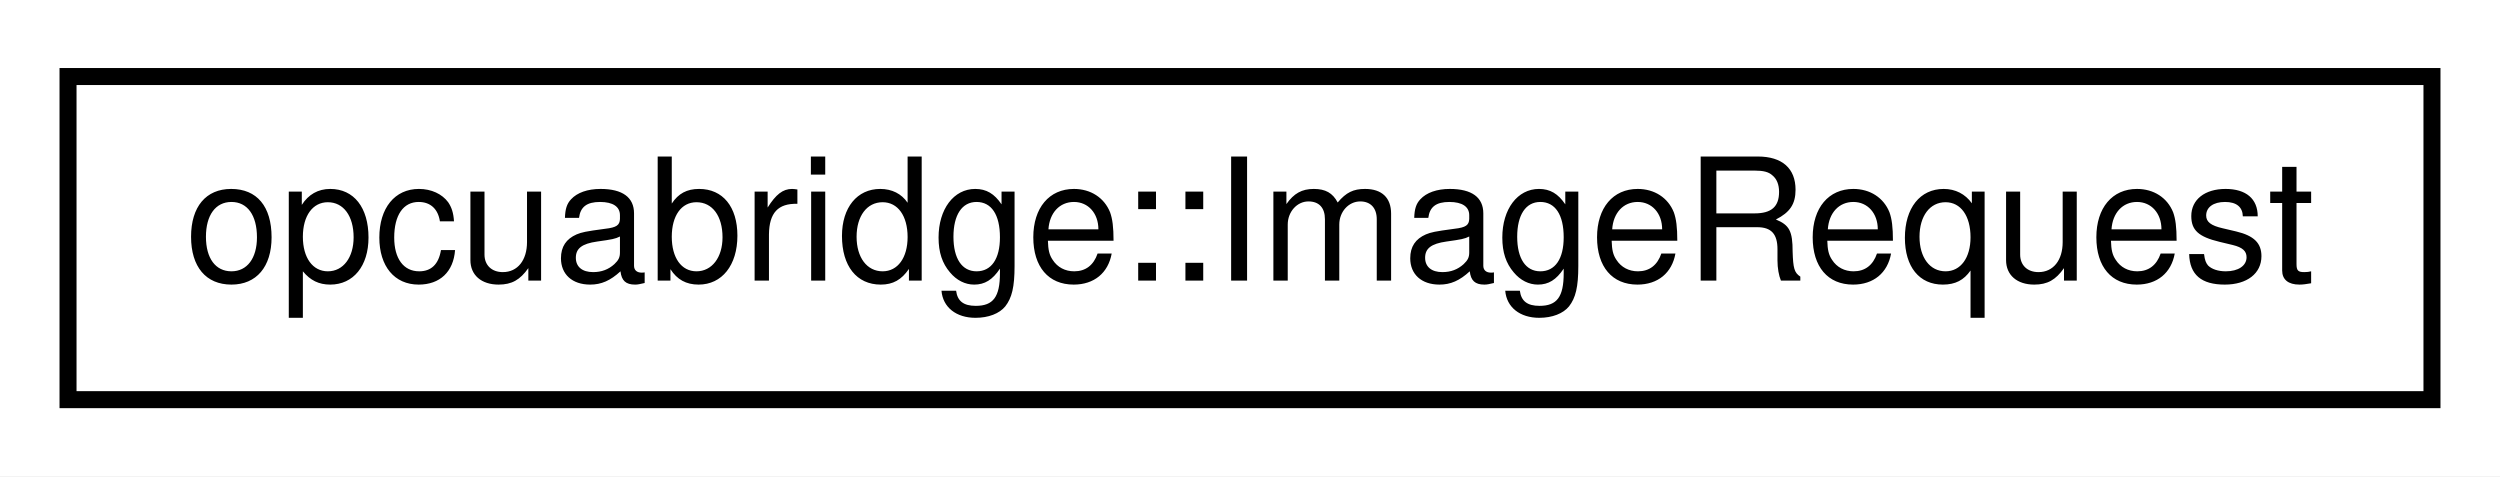
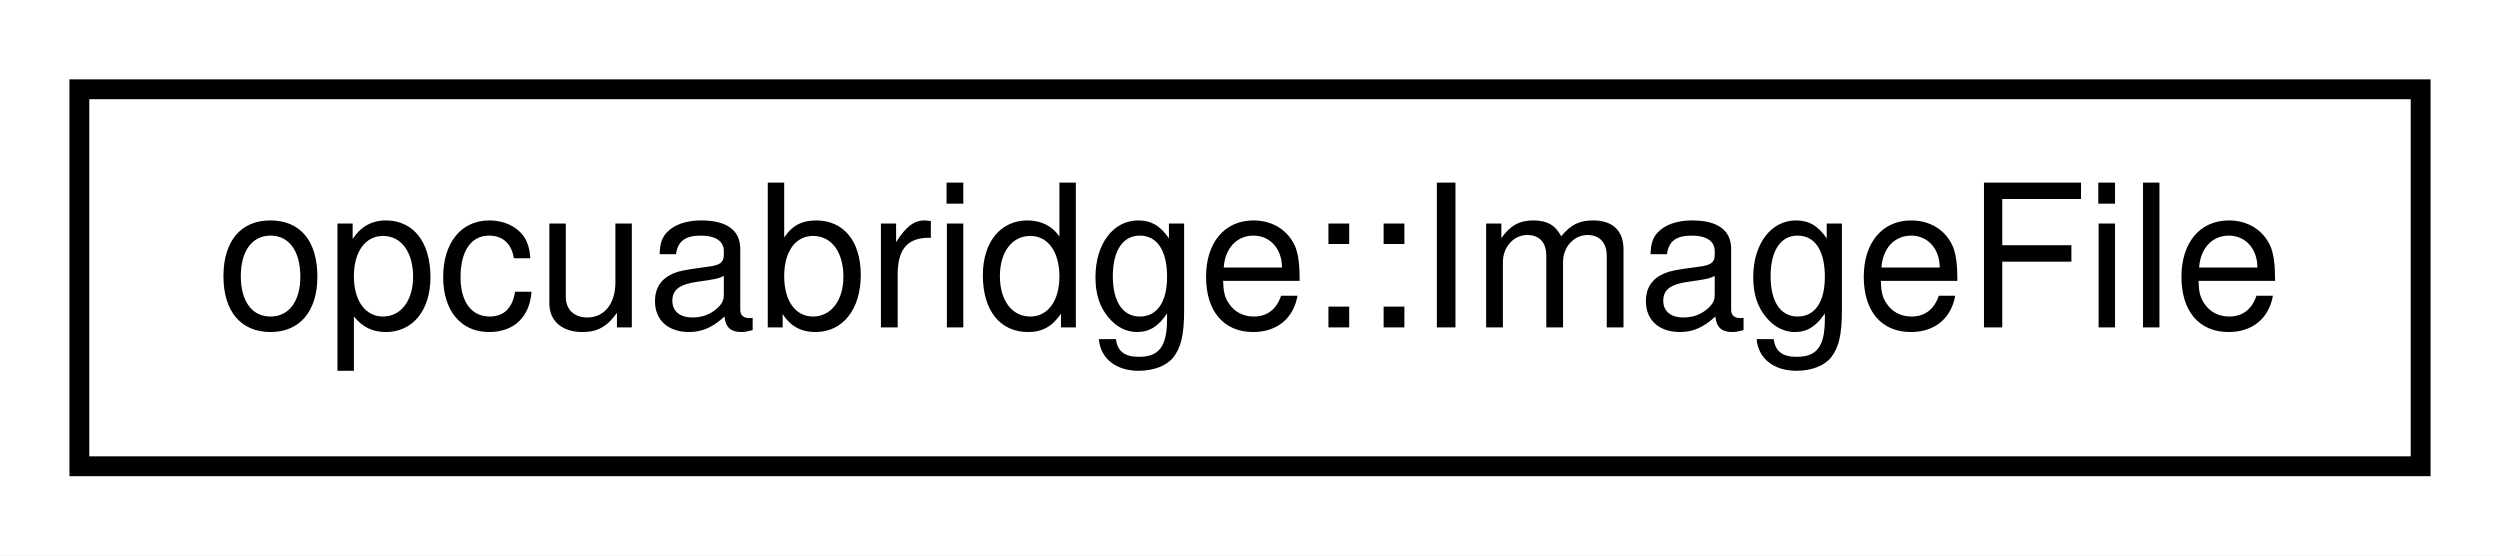
- <svg xmlns="http://www.w3.org/2000/svg" xmlns:xlink="http://www.w3.org/1999/xlink" width="147pt" height="28pt" viewBox="0.00 0.00 147.00 28.00">
+ <svg xmlns="http://www.w3.org/2000/svg" xmlns:xlink="http://www.w3.org/1999/xlink" width="126pt" height="28pt" viewBox="0.00 0.00 126.00 28.00">
  <g id="graph0" class="graph" transform="scale(1 1) rotate(0) translate(4 24)">
-     <polygon fill="white" stroke="none" points="-4,4 -4,-24 143,-24 143,4 -4,4" />
+     <polygon fill="white" stroke="none" points="-4,4 -4,-24 122,-24 122,4 -4,4" />
    <g id="node1" class="node">
      <g id="a_node1">
-         <a xlink:href="classopcuabridge_1_1_image_request.html" target="_top" xlink:title="opcuabridge::ImageRequest">
-           <polygon fill="white" stroke="black" points="0,-0.5 0,-19.5 139,-19.5 139,-0.5 0,-0.5" />
-           <text text-anchor="middle" x="69.5" y="-7.5" font-family="Helvetica,sans-Serif" font-size="10.00">opcuabridge::ImageRequest</text>
+         <a xlink:href="classopcuabridge_1_1_image_file.html" target="_top" xlink:title="opcuabridge::ImageFile">
+           <polygon fill="white" stroke="black" points="0,-0.5 0,-19.5 118,-19.5 118,-0.5 0,-0.5" />
+           <text text-anchor="middle" x="59" y="-7.5" font-family="Helvetica,sans-Serif" font-size="10.00">opcuabridge::ImageFile</text>
        </a>
      </g>
    </g>
  </g>
</svg>
